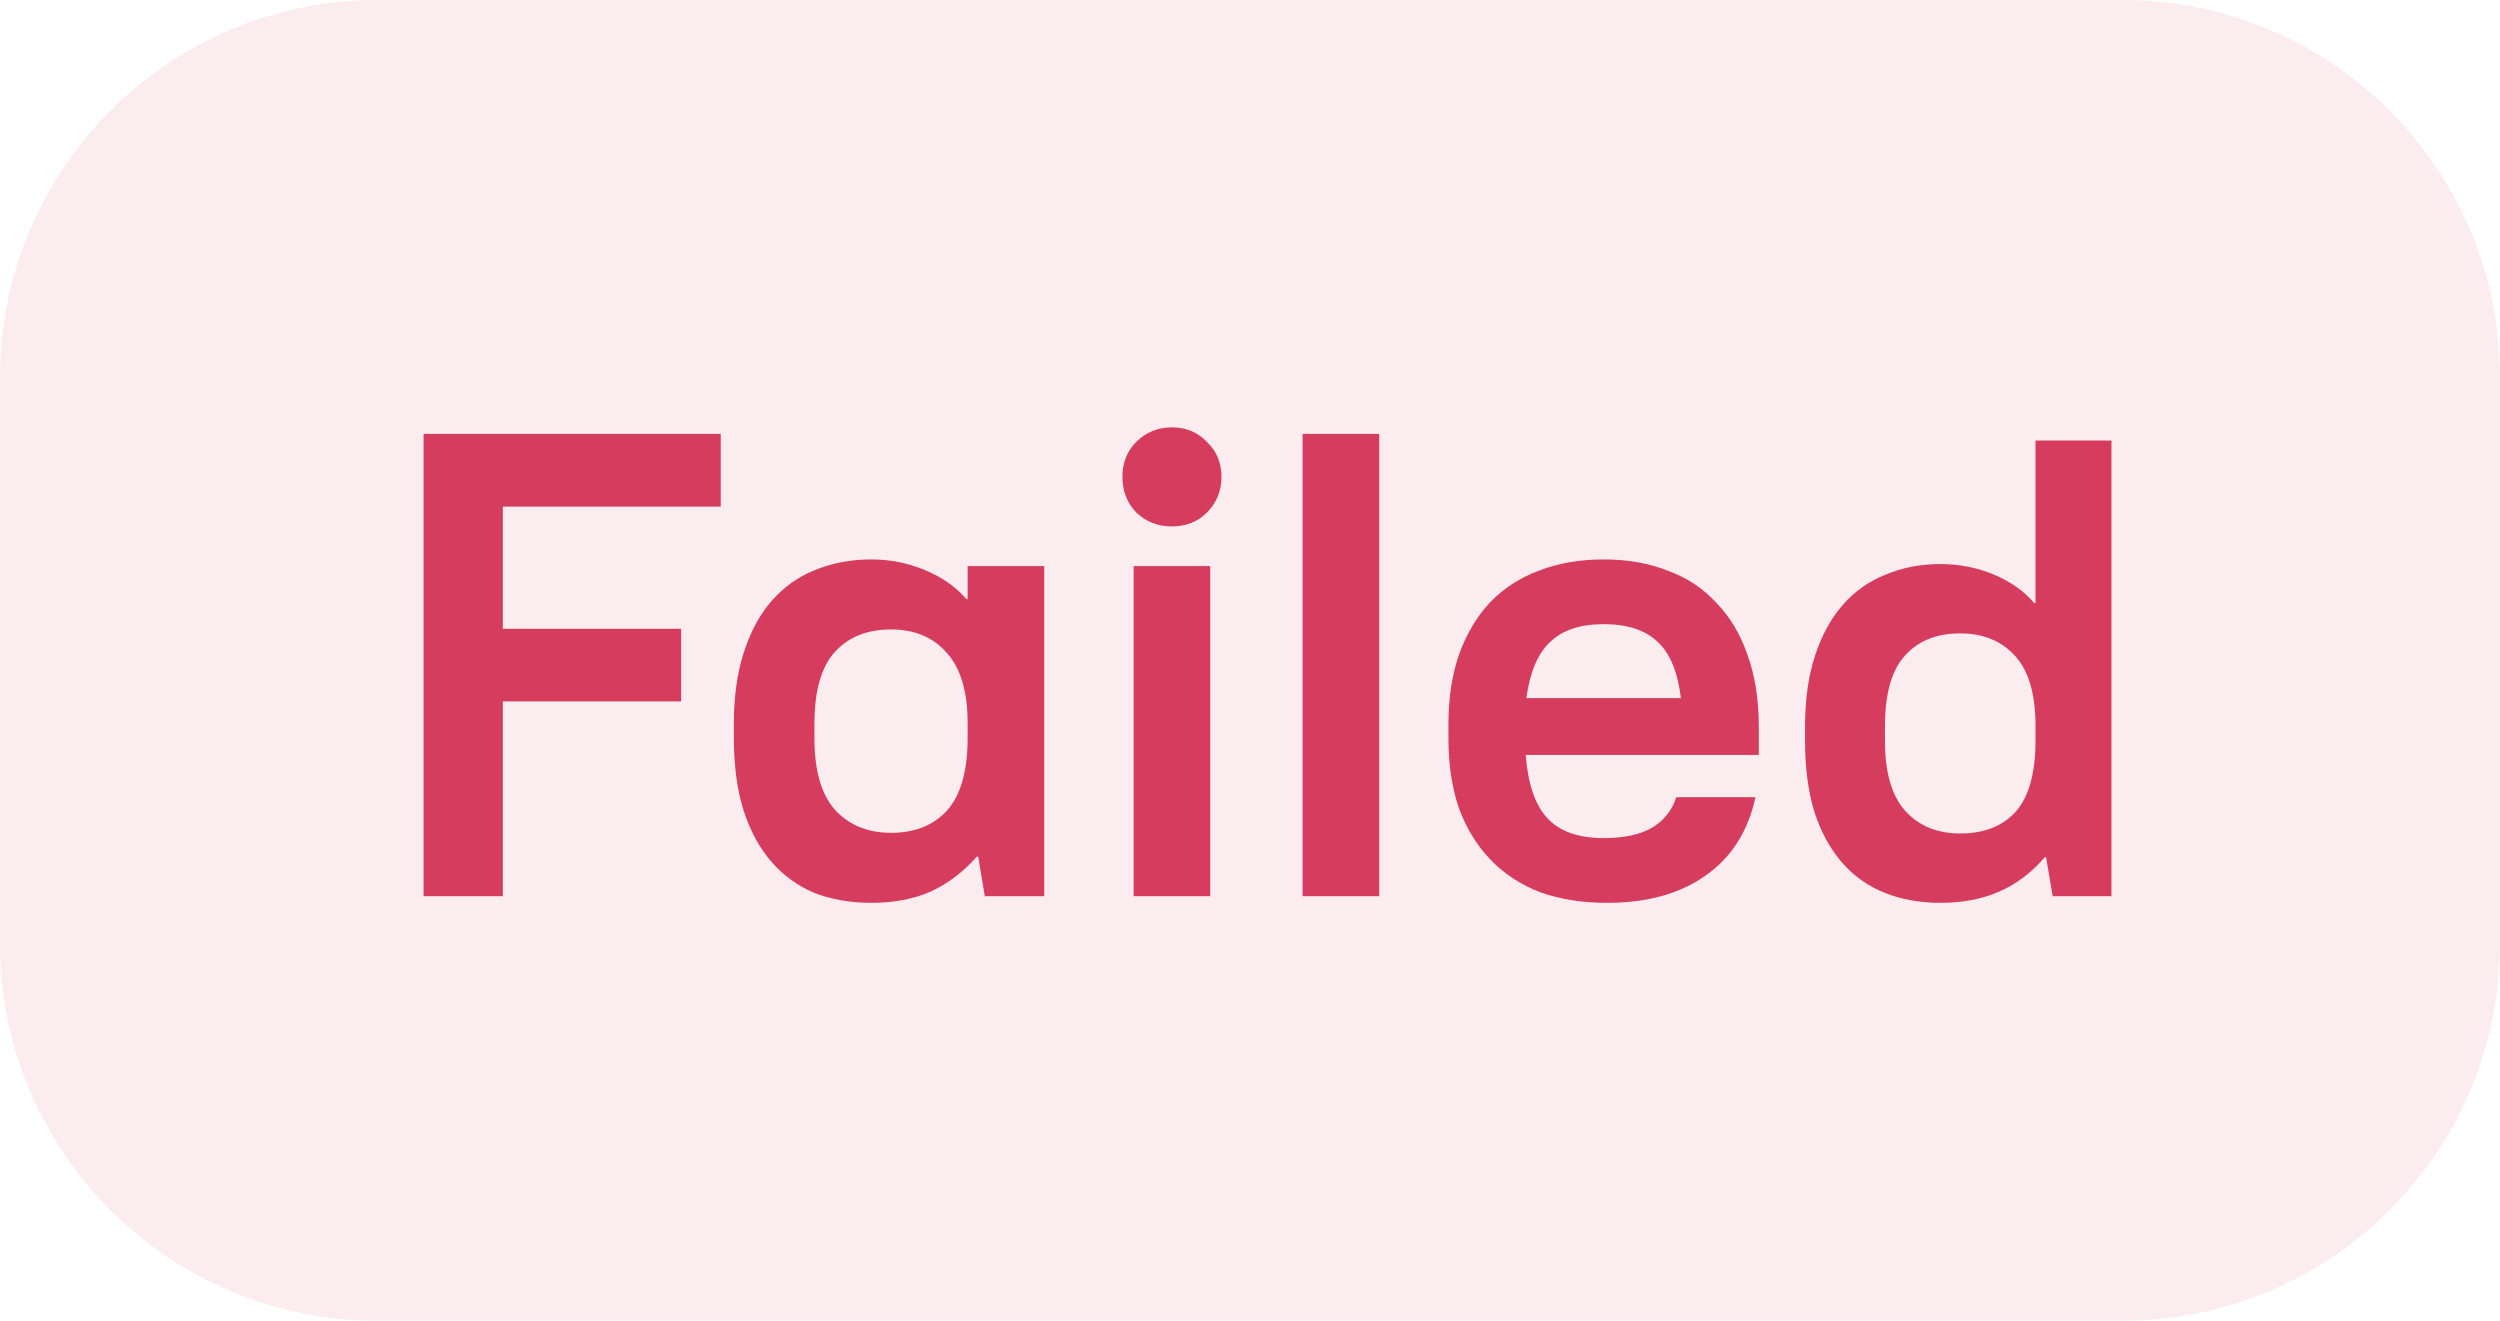
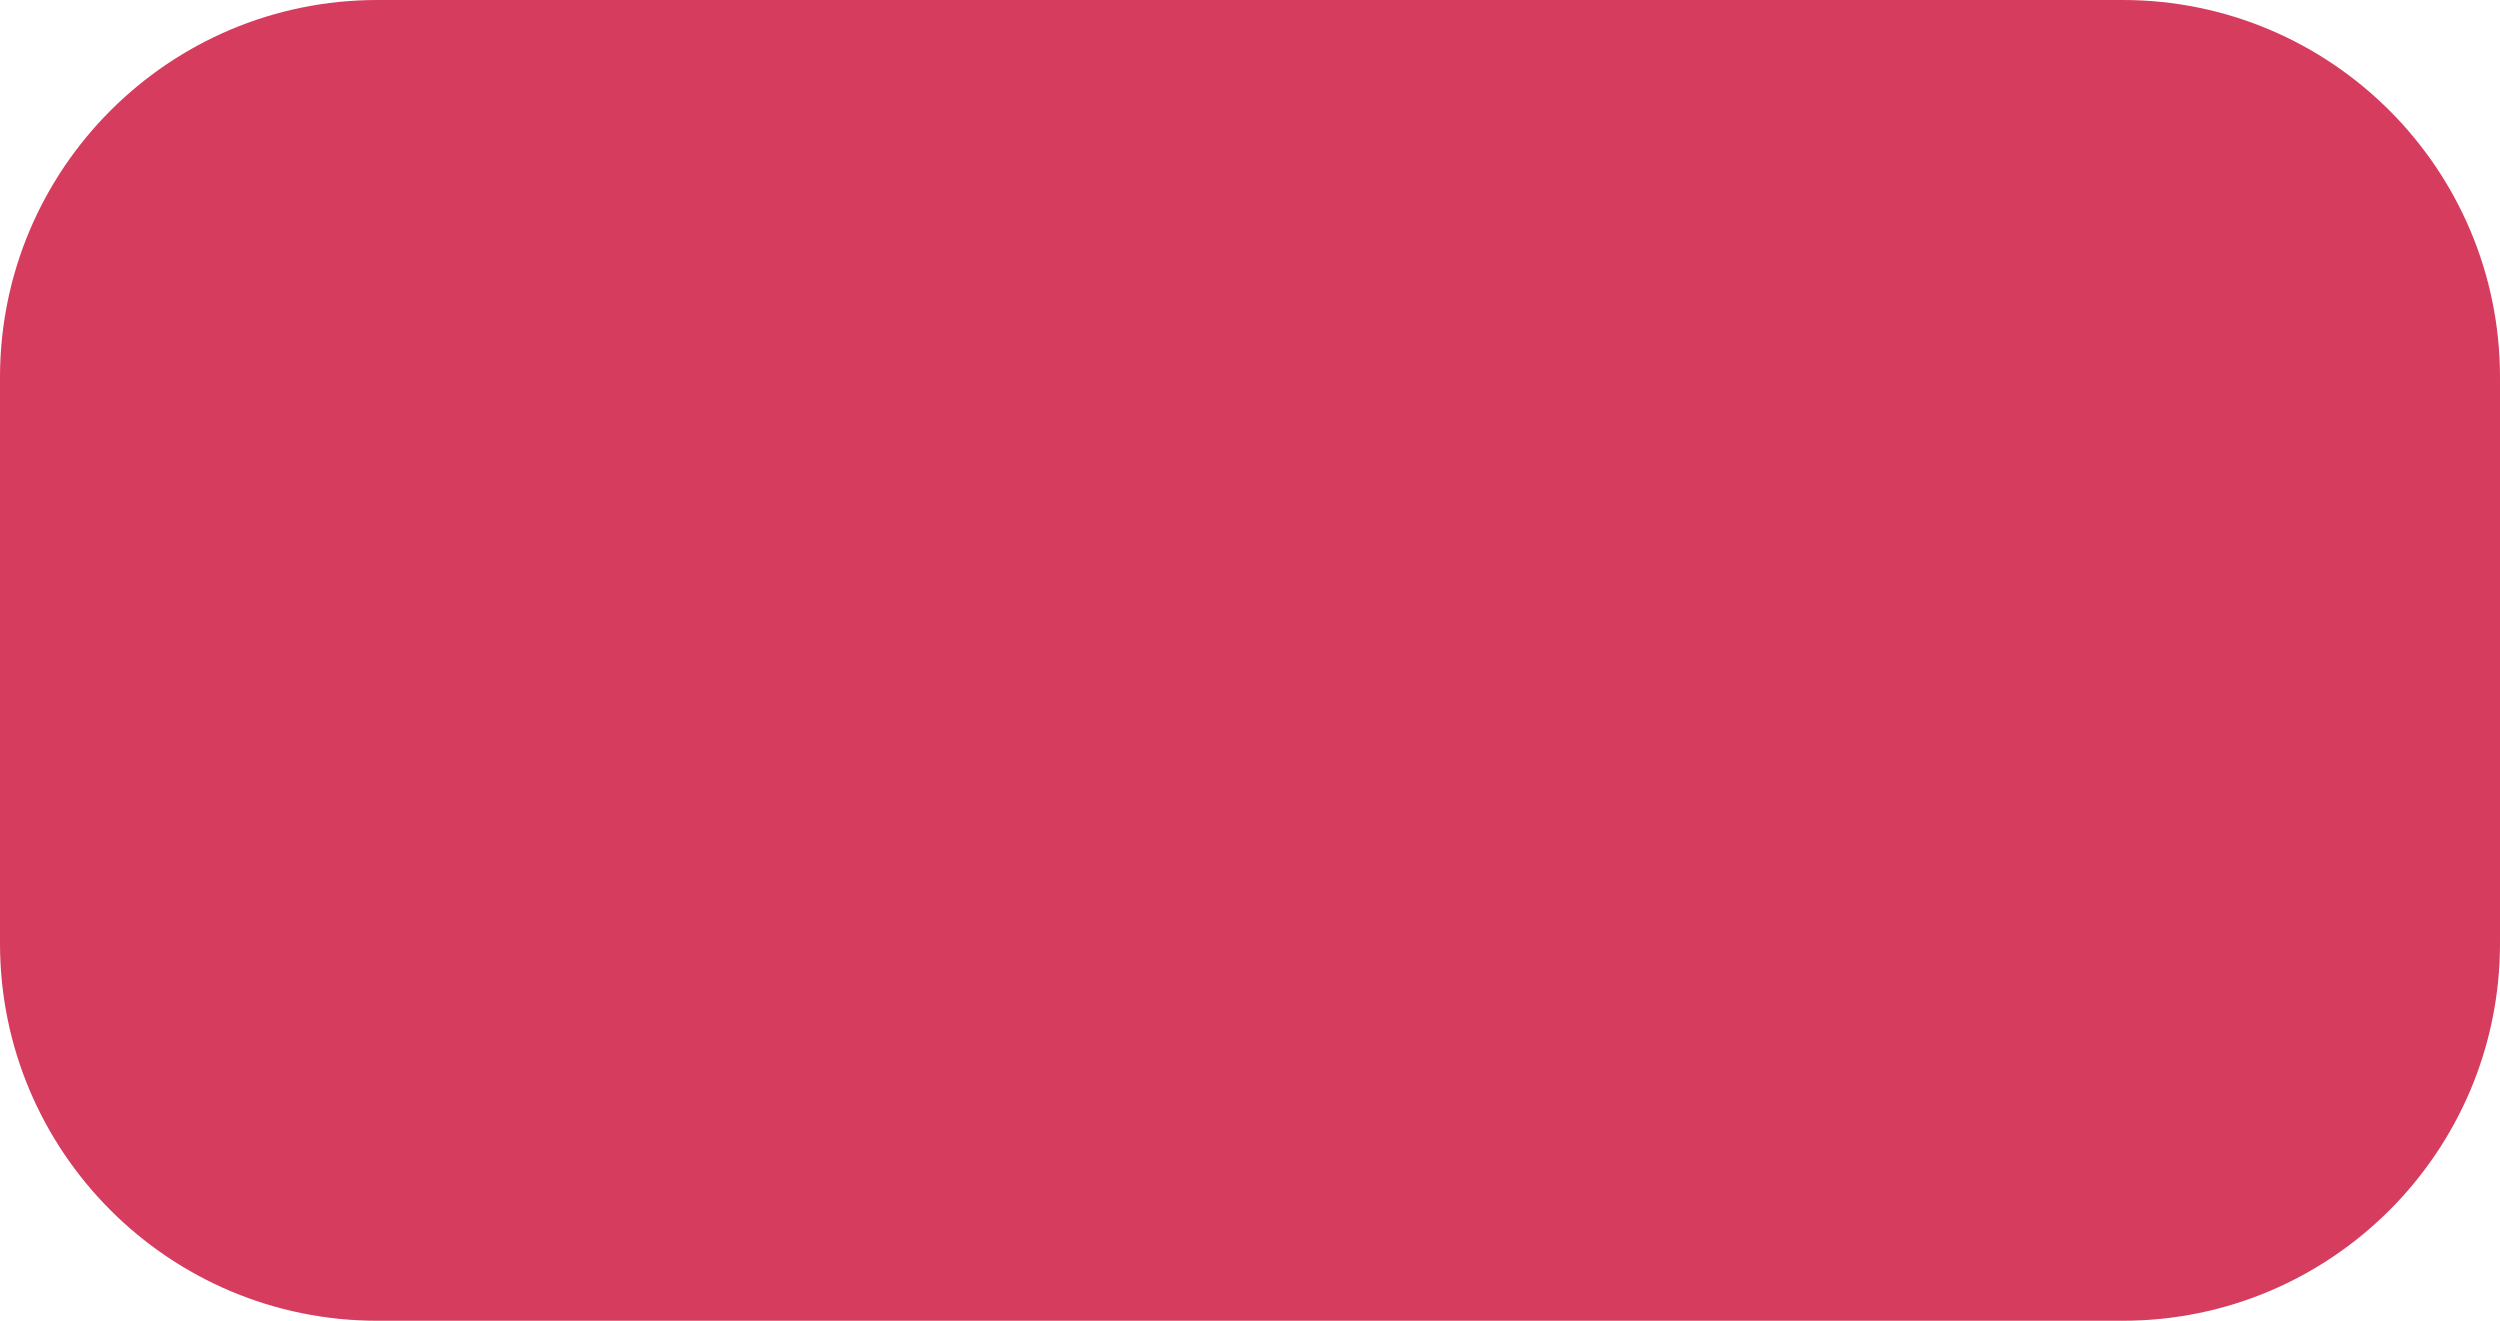
<svg xmlns="http://www.w3.org/2000/svg" width="53" height="28" viewBox="0 0 53 28" fill="none">
-   <rect width="53" height="28" rx="8" fill="#D63C5E" fill-opacity="0.1" />
+   <rect width="53" height="28" rx="8" fill="#D63C5E" fillOpacity="0.1" />
  <path d="M8.98 19H10.66V14.87H14.44V13.33H10.66V10.74H15.28V9.2H8.98V19ZM18.47 19.14C18.946 19.14 19.366 19.061 19.73 18.902C20.094 18.734 20.421 18.487 20.71 18.16H20.738L20.878 19H22.138V12H20.514V12.7H20.486C20.262 12.439 19.968 12.233 19.604 12.084C19.25 11.935 18.872 11.86 18.47 11.86C18.041 11.86 17.644 11.935 17.28 12.084C16.926 12.224 16.618 12.443 16.356 12.742C16.104 13.031 15.908 13.395 15.768 13.834C15.628 14.263 15.558 14.767 15.558 15.346V15.654C15.558 16.242 15.628 16.755 15.768 17.194C15.908 17.623 16.104 17.983 16.356 18.272C16.608 18.561 16.912 18.781 17.266 18.93C17.63 19.07 18.032 19.14 18.47 19.14ZM18.89 17.656C18.396 17.656 17.999 17.493 17.7 17.166C17.411 16.839 17.266 16.335 17.266 15.654V15.346C17.266 14.646 17.411 14.137 17.7 13.82C17.99 13.503 18.386 13.344 18.89 13.344C19.385 13.344 19.777 13.507 20.066 13.834C20.365 14.161 20.514 14.66 20.514 15.332V15.64C20.514 16.34 20.37 16.853 20.08 17.18C19.791 17.497 19.394 17.656 18.89 17.656ZM24.033 19H25.657V12H24.033V19ZM24.845 11.16C25.143 11.16 25.391 11.062 25.587 10.866C25.792 10.661 25.895 10.409 25.895 10.11C25.895 9.811 25.792 9.564 25.587 9.368C25.391 9.163 25.143 9.06 24.845 9.06C24.546 9.06 24.294 9.163 24.089 9.368C23.893 9.564 23.795 9.811 23.795 10.11C23.795 10.409 23.893 10.661 24.089 10.866C24.294 11.062 24.546 11.16 24.845 11.16ZM27.615 19H29.239V9.2H27.615V19ZM34.067 19.14C34.916 19.14 35.611 18.949 36.153 18.566C36.703 18.183 37.058 17.628 37.217 16.9H35.537C35.444 17.189 35.266 17.409 35.005 17.558C34.753 17.698 34.417 17.768 33.997 17.768C33.465 17.768 33.068 17.628 32.807 17.348C32.545 17.068 32.392 16.62 32.345 16.004H37.287V15.416C37.287 14.837 37.208 14.329 37.049 13.89C36.9 13.451 36.68 13.083 36.391 12.784C36.111 12.476 35.766 12.247 35.355 12.098C34.953 11.939 34.501 11.86 33.997 11.86C33.493 11.86 33.035 11.939 32.625 12.098C32.224 12.247 31.878 12.471 31.589 12.77C31.309 13.069 31.09 13.437 30.931 13.876C30.782 14.305 30.707 14.795 30.707 15.346V15.654C30.707 16.214 30.782 16.709 30.931 17.138C31.09 17.567 31.314 17.931 31.603 18.23C31.892 18.529 32.242 18.757 32.653 18.916C33.073 19.065 33.544 19.14 34.067 19.14ZM33.997 13.232C34.501 13.232 34.883 13.358 35.145 13.61C35.406 13.853 35.569 14.249 35.635 14.8H32.359C32.434 14.249 32.602 13.853 32.863 13.61C33.124 13.358 33.502 13.232 33.997 13.232ZM41.137 19.14C41.604 19.14 42.019 19.061 42.383 18.902C42.747 18.743 43.069 18.501 43.349 18.174H43.377L43.517 19H44.763V9.34H43.153V12.784H43.125C42.911 12.532 42.626 12.331 42.271 12.182C41.917 12.033 41.539 11.958 41.137 11.958C40.717 11.958 40.33 12.033 39.975 12.182C39.621 12.322 39.317 12.537 39.065 12.826C38.813 13.115 38.617 13.475 38.477 13.904C38.337 14.333 38.267 14.833 38.267 15.402V15.71C38.267 16.279 38.333 16.779 38.463 17.208C38.603 17.637 38.799 17.997 39.051 18.286C39.303 18.575 39.607 18.79 39.961 18.93C40.316 19.07 40.708 19.14 41.137 19.14ZM41.557 17.67C41.072 17.67 40.685 17.511 40.395 17.194C40.106 16.877 39.961 16.382 39.961 15.71V15.402C39.961 14.711 40.101 14.212 40.381 13.904C40.661 13.587 41.053 13.428 41.557 13.428C42.043 13.428 42.43 13.587 42.719 13.904C43.009 14.221 43.153 14.716 43.153 15.388V15.696C43.153 16.387 43.013 16.891 42.733 17.208C42.453 17.516 42.061 17.67 41.557 17.67Z" fill="#D63C5E" />
</svg>
